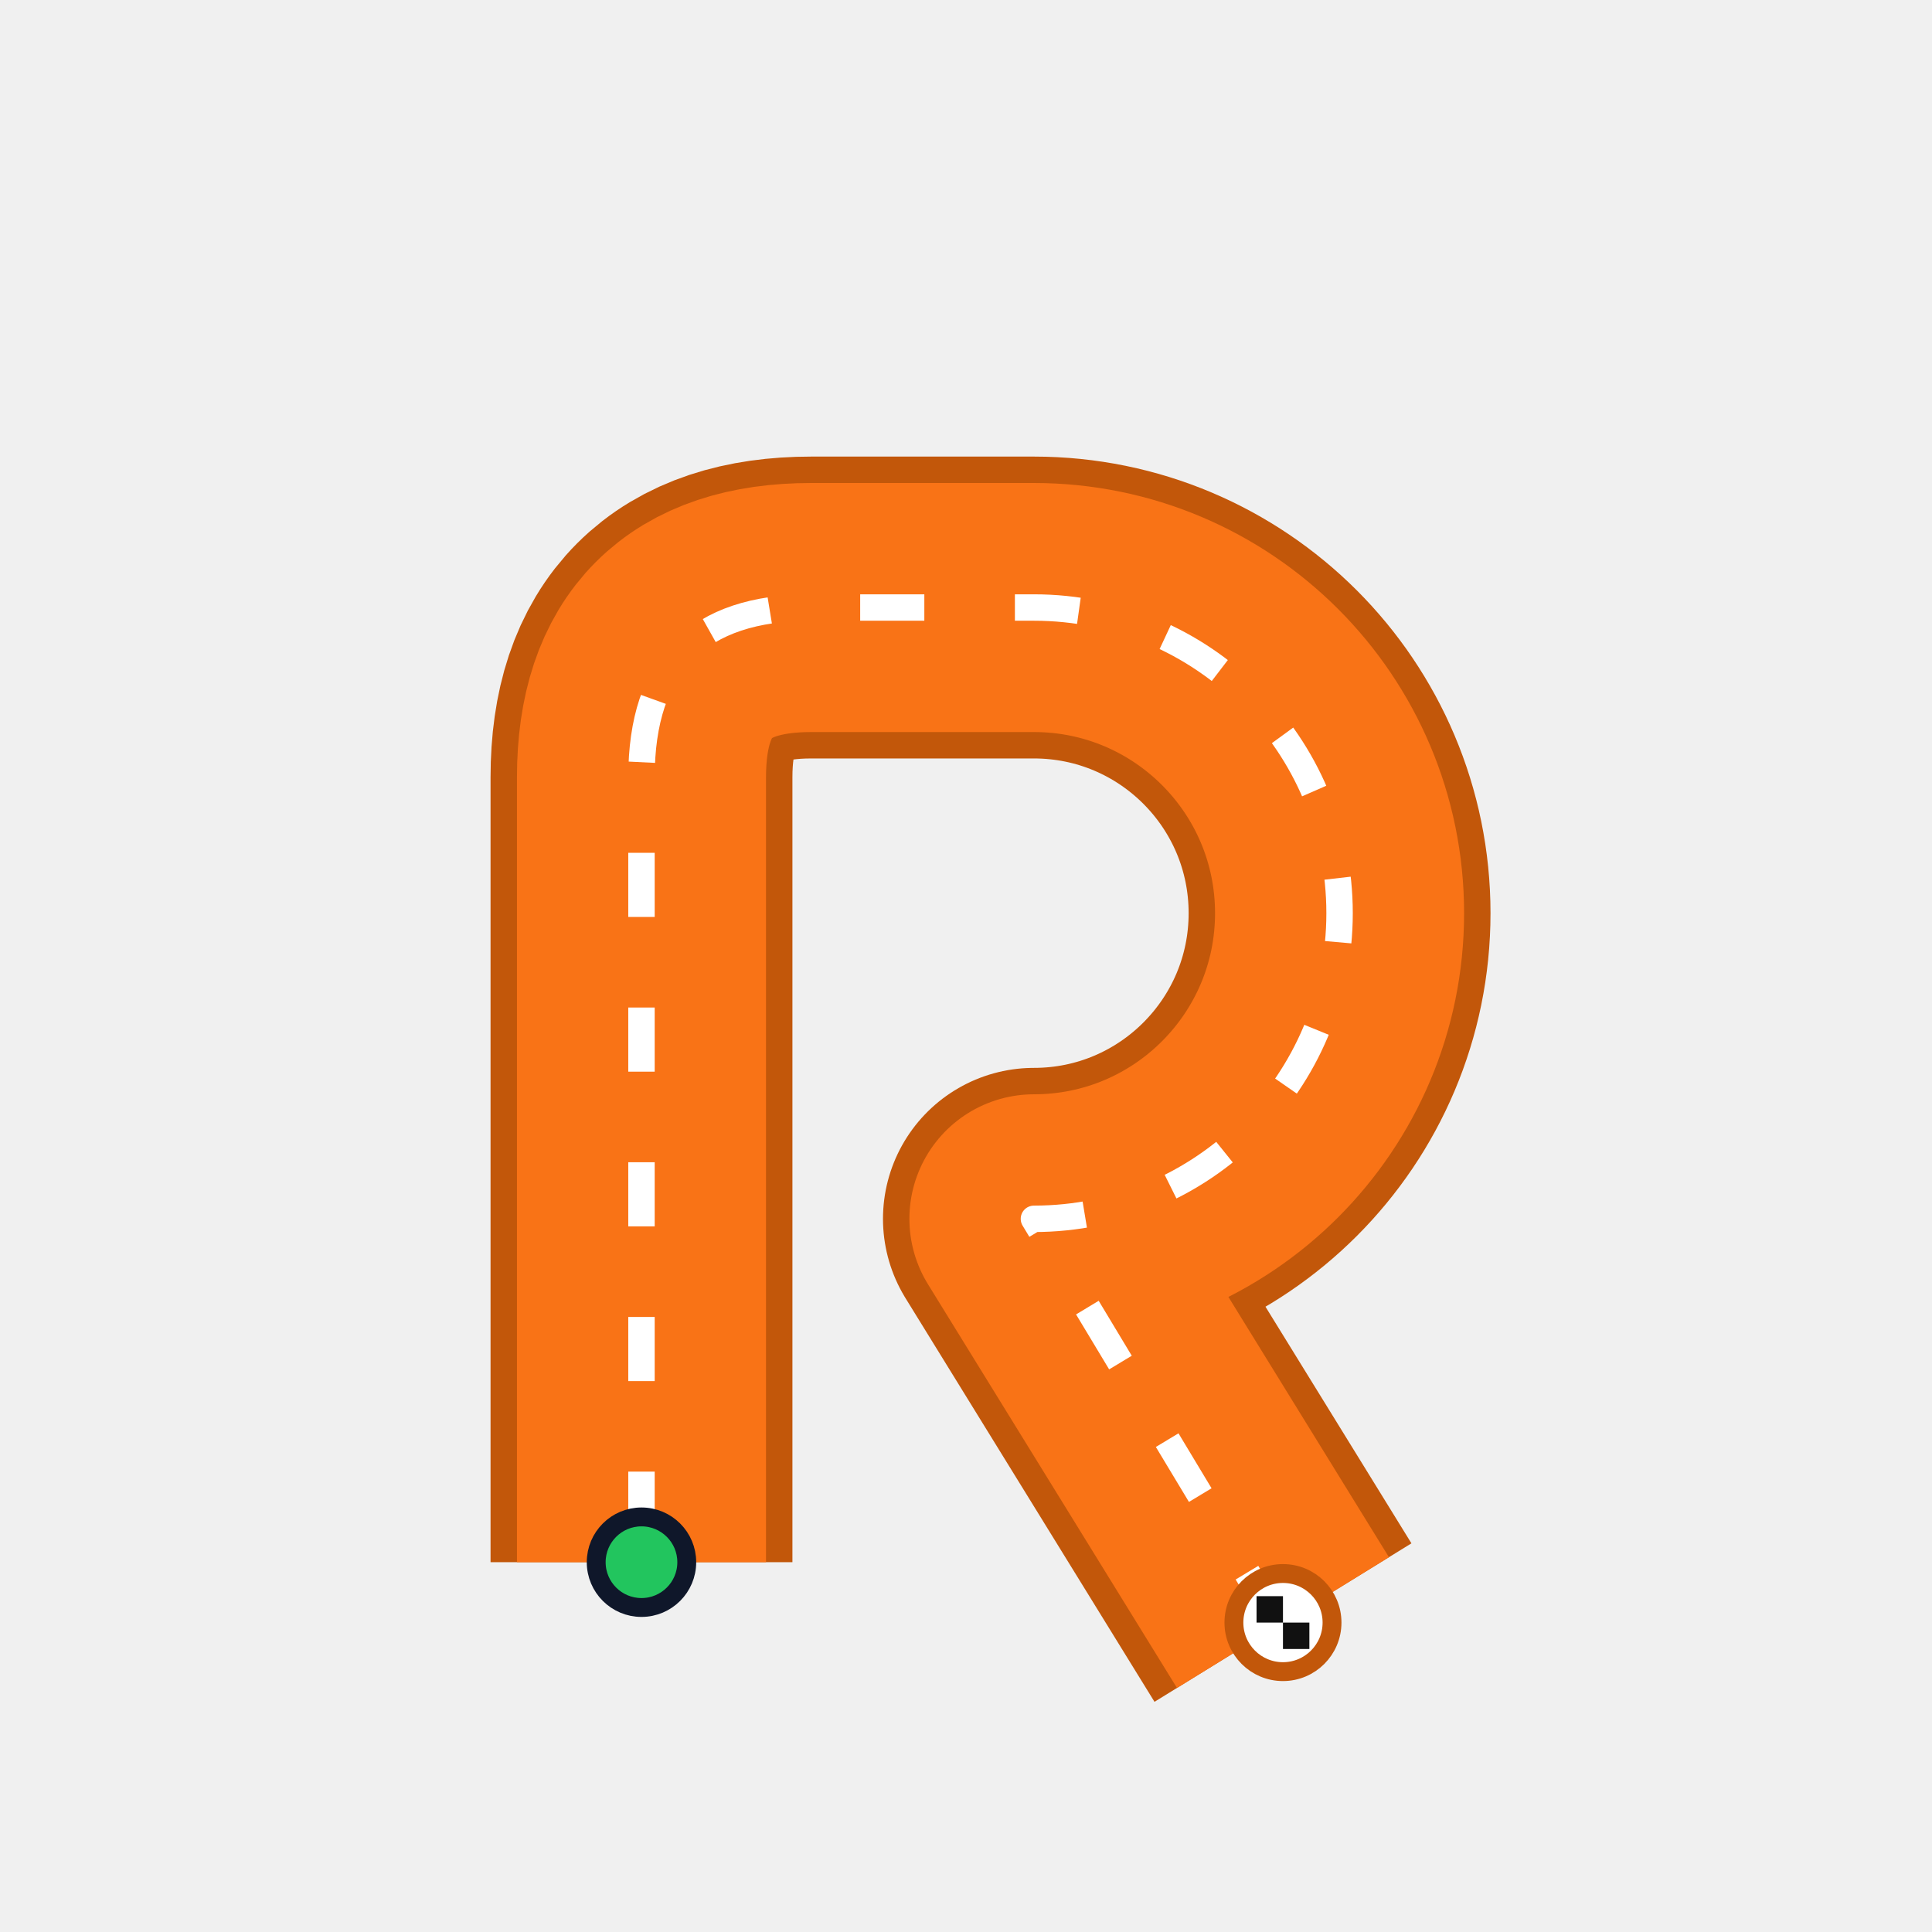
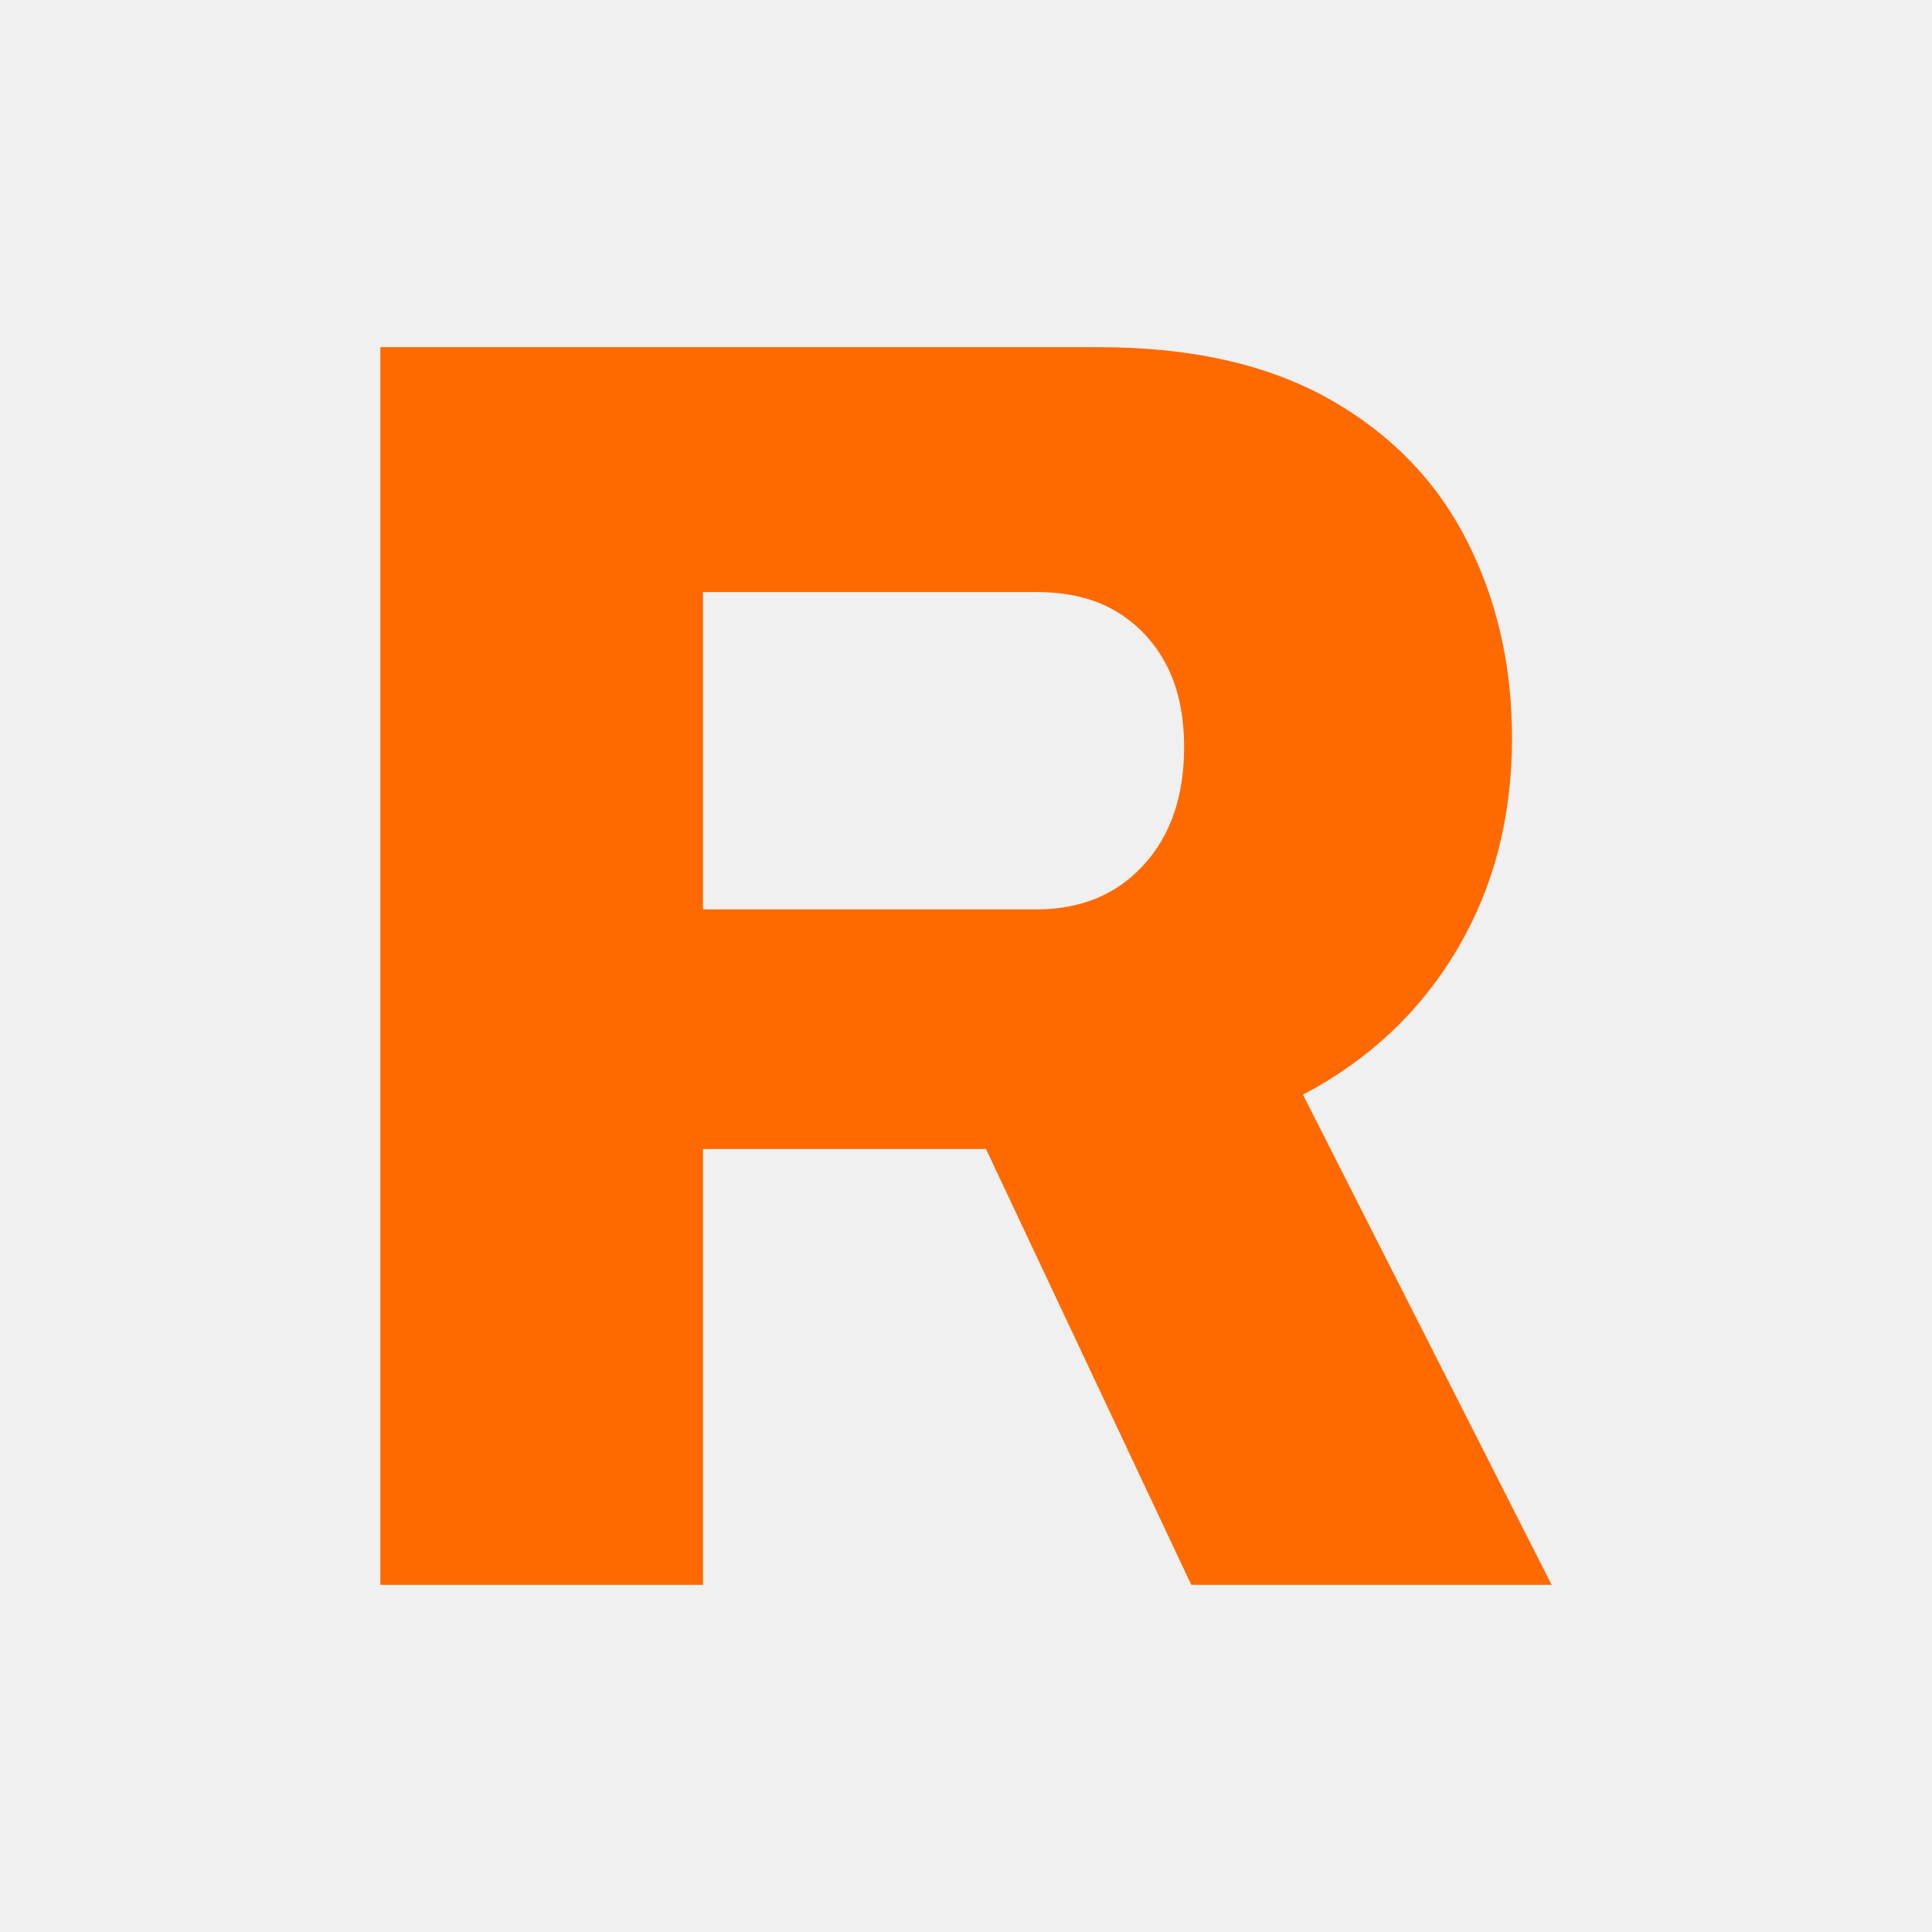
<svg xmlns="http://www.w3.org/2000/svg" viewBox="0 0 512 512" fill="none" role="img" aria-label="RouteMeRight">
-   <g stroke-linecap="butt" stroke-linejoin="round">
-     <path d="M170 414 V206 Q170 161 215 161 H274 A81 81 0 0 1 274 323 L340 430" stroke="#c2570a" stroke-width="80" />
-     <path d="M170 414 V206 Q170 161 215 161 H274 A81 81 0 0 1 274 323 L340 430" stroke="#f97316" stroke-width="66" />
-     <path d="M170 407 V206 Q170 161 215 161 H274 A81 81 0 0 1 274 323 L333 421" stroke="#ffffff" stroke-width="7" stroke-dasharray="17 24" />
-   </g>
-   <circle cx="170" cy="414" r="12" fill="#22c55e" stroke="#0f172a" stroke-width="5" />
-   <circle cx="340" cy="430" r="13" fill="#ffffff" stroke="#c2570a" stroke-width="5" />
-   <rect x="333" y="423" width="7" height="7" fill="#111111" />
-   <rect x="340" y="430" width="7" height="7" fill="#111111" />
+   <path fill="#FF6A00" d="M100.8 420V92H291.3Q327.6 92 352 105.6Q376.3 119.2 388.5 142.8Q400.7 166.5 400.7 195.6Q400.7 227.1 386.1 251.7Q371.5 276.3 345.3 290.1L411.2 420H315.7L261.3 304.5H186.3V420ZM186.3 241H274.6Q292.3 241 303 229.3Q313.8 217.6 313.8 198Q313.8 185.1 309 176Q304.2 167 295.6 161.9Q287 156.9 274.6 156.9H186.3Z" />
</svg>
